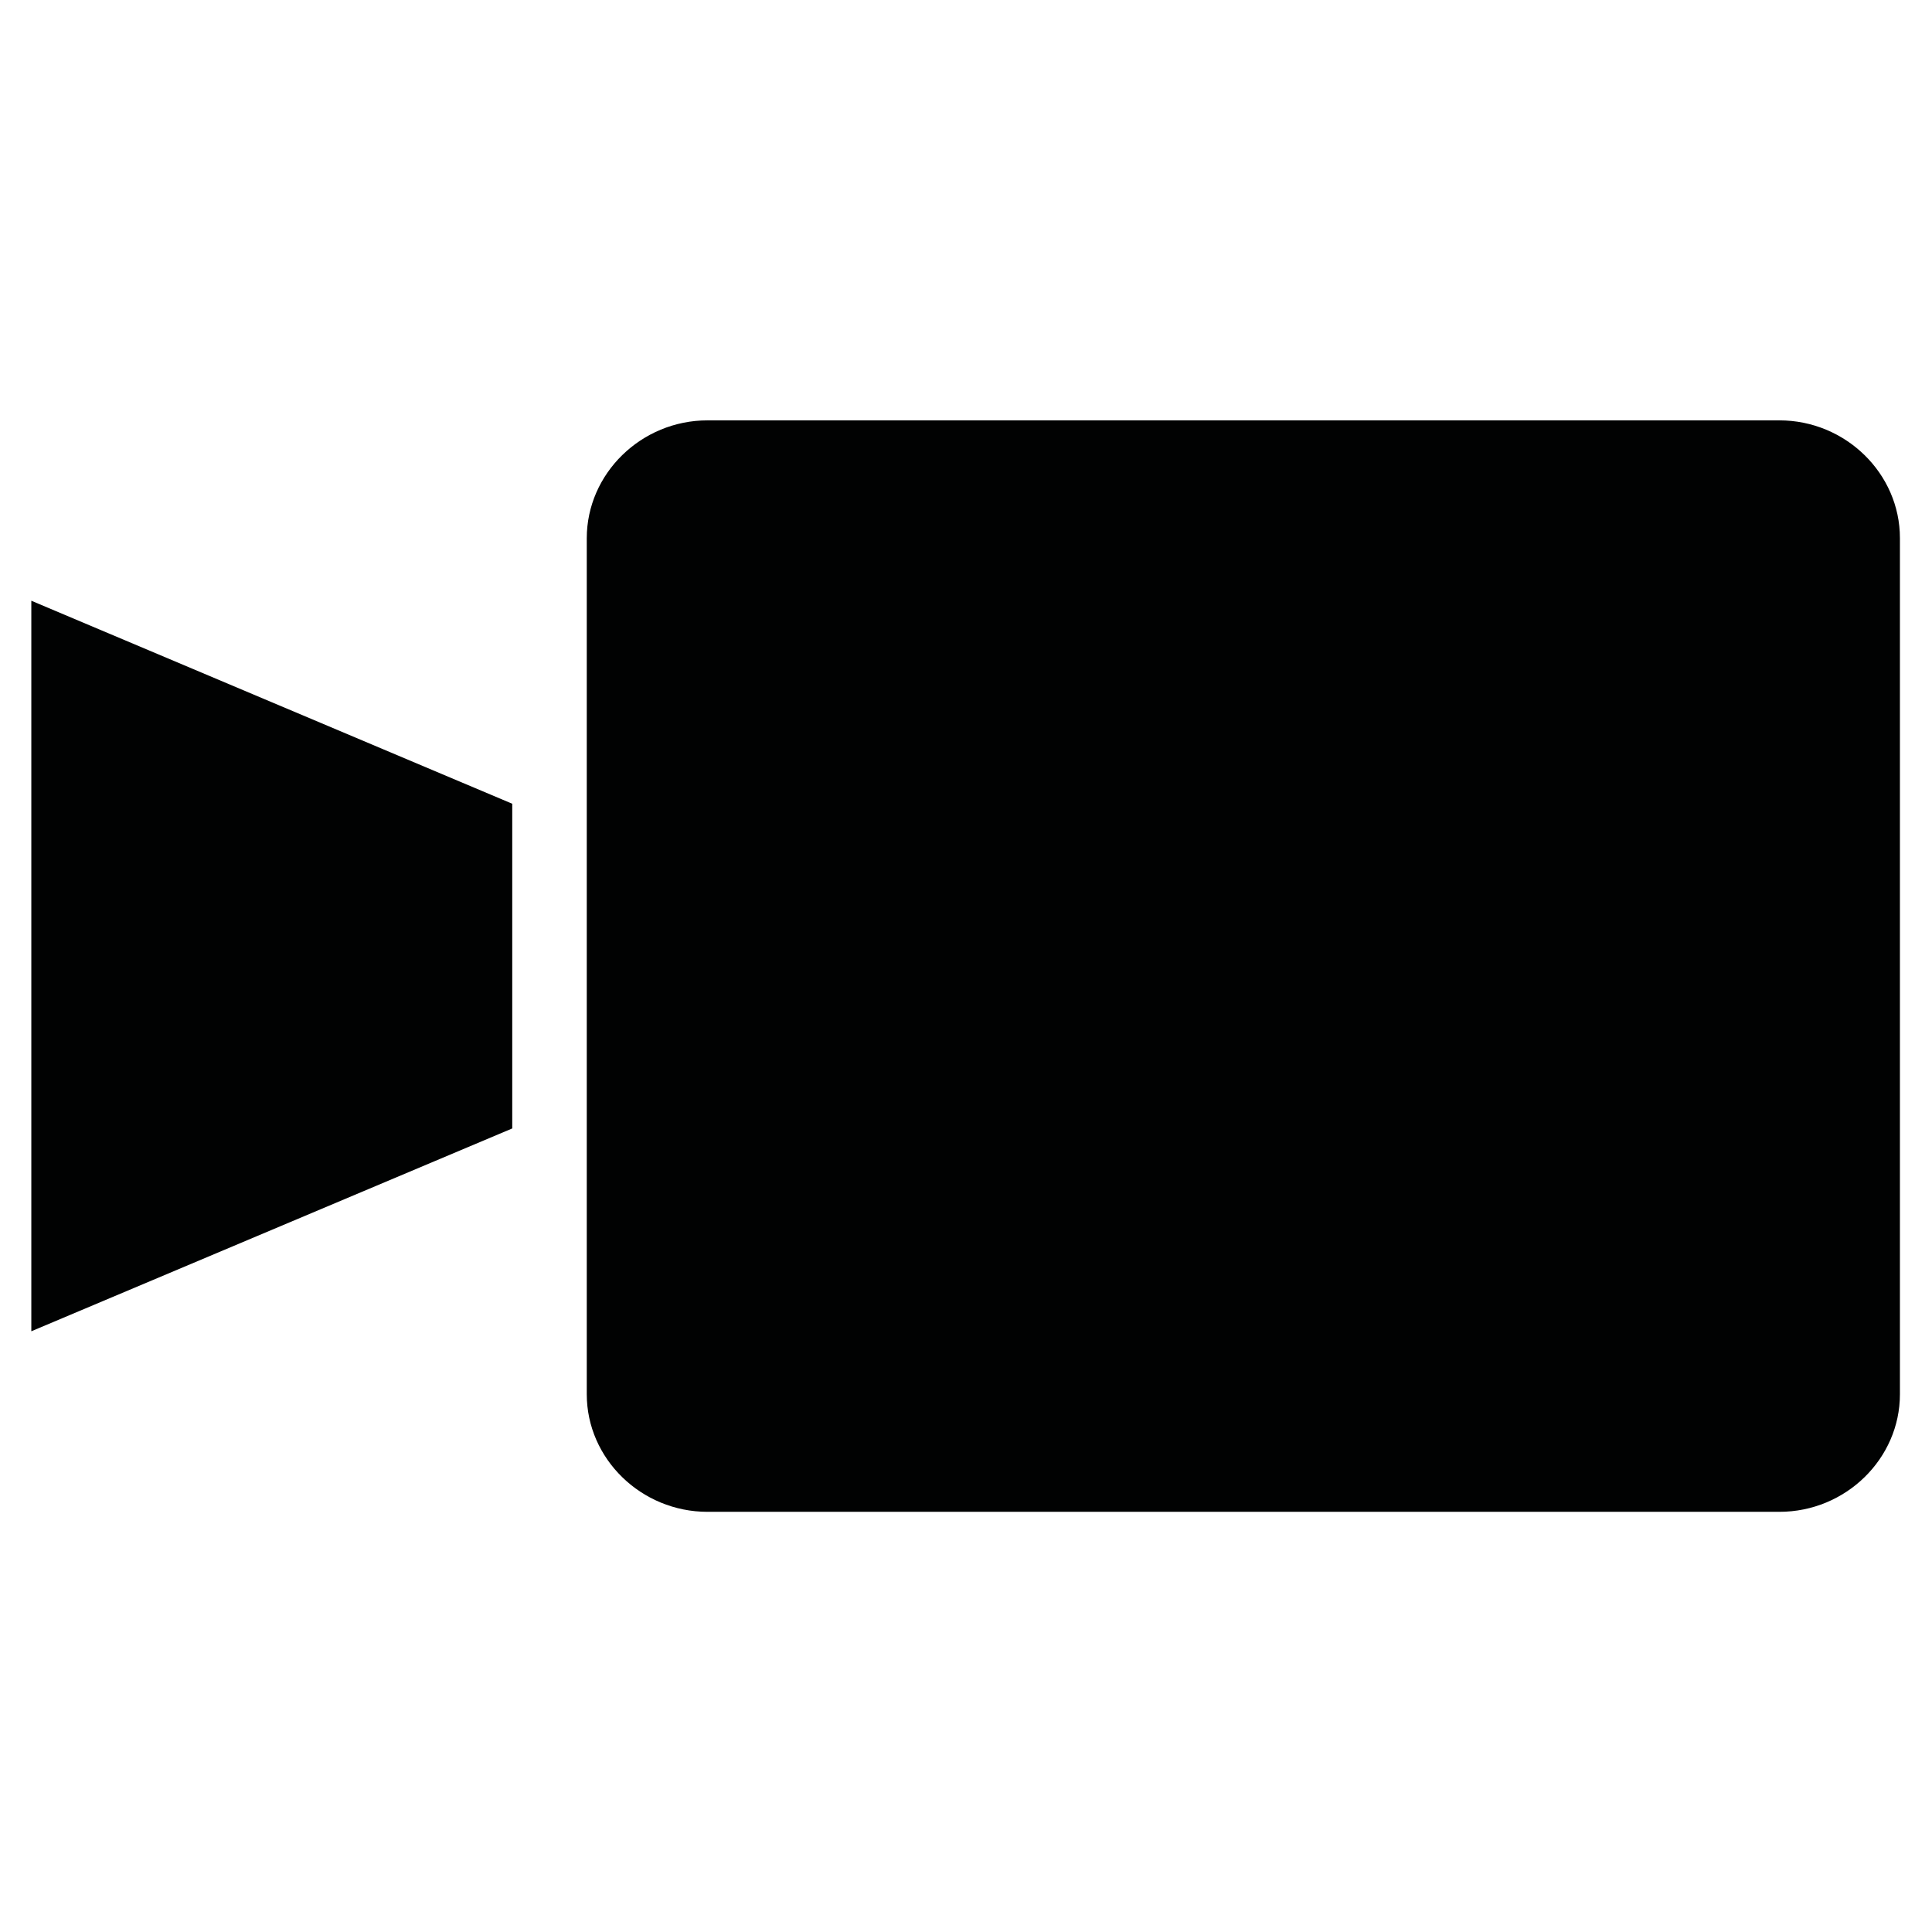
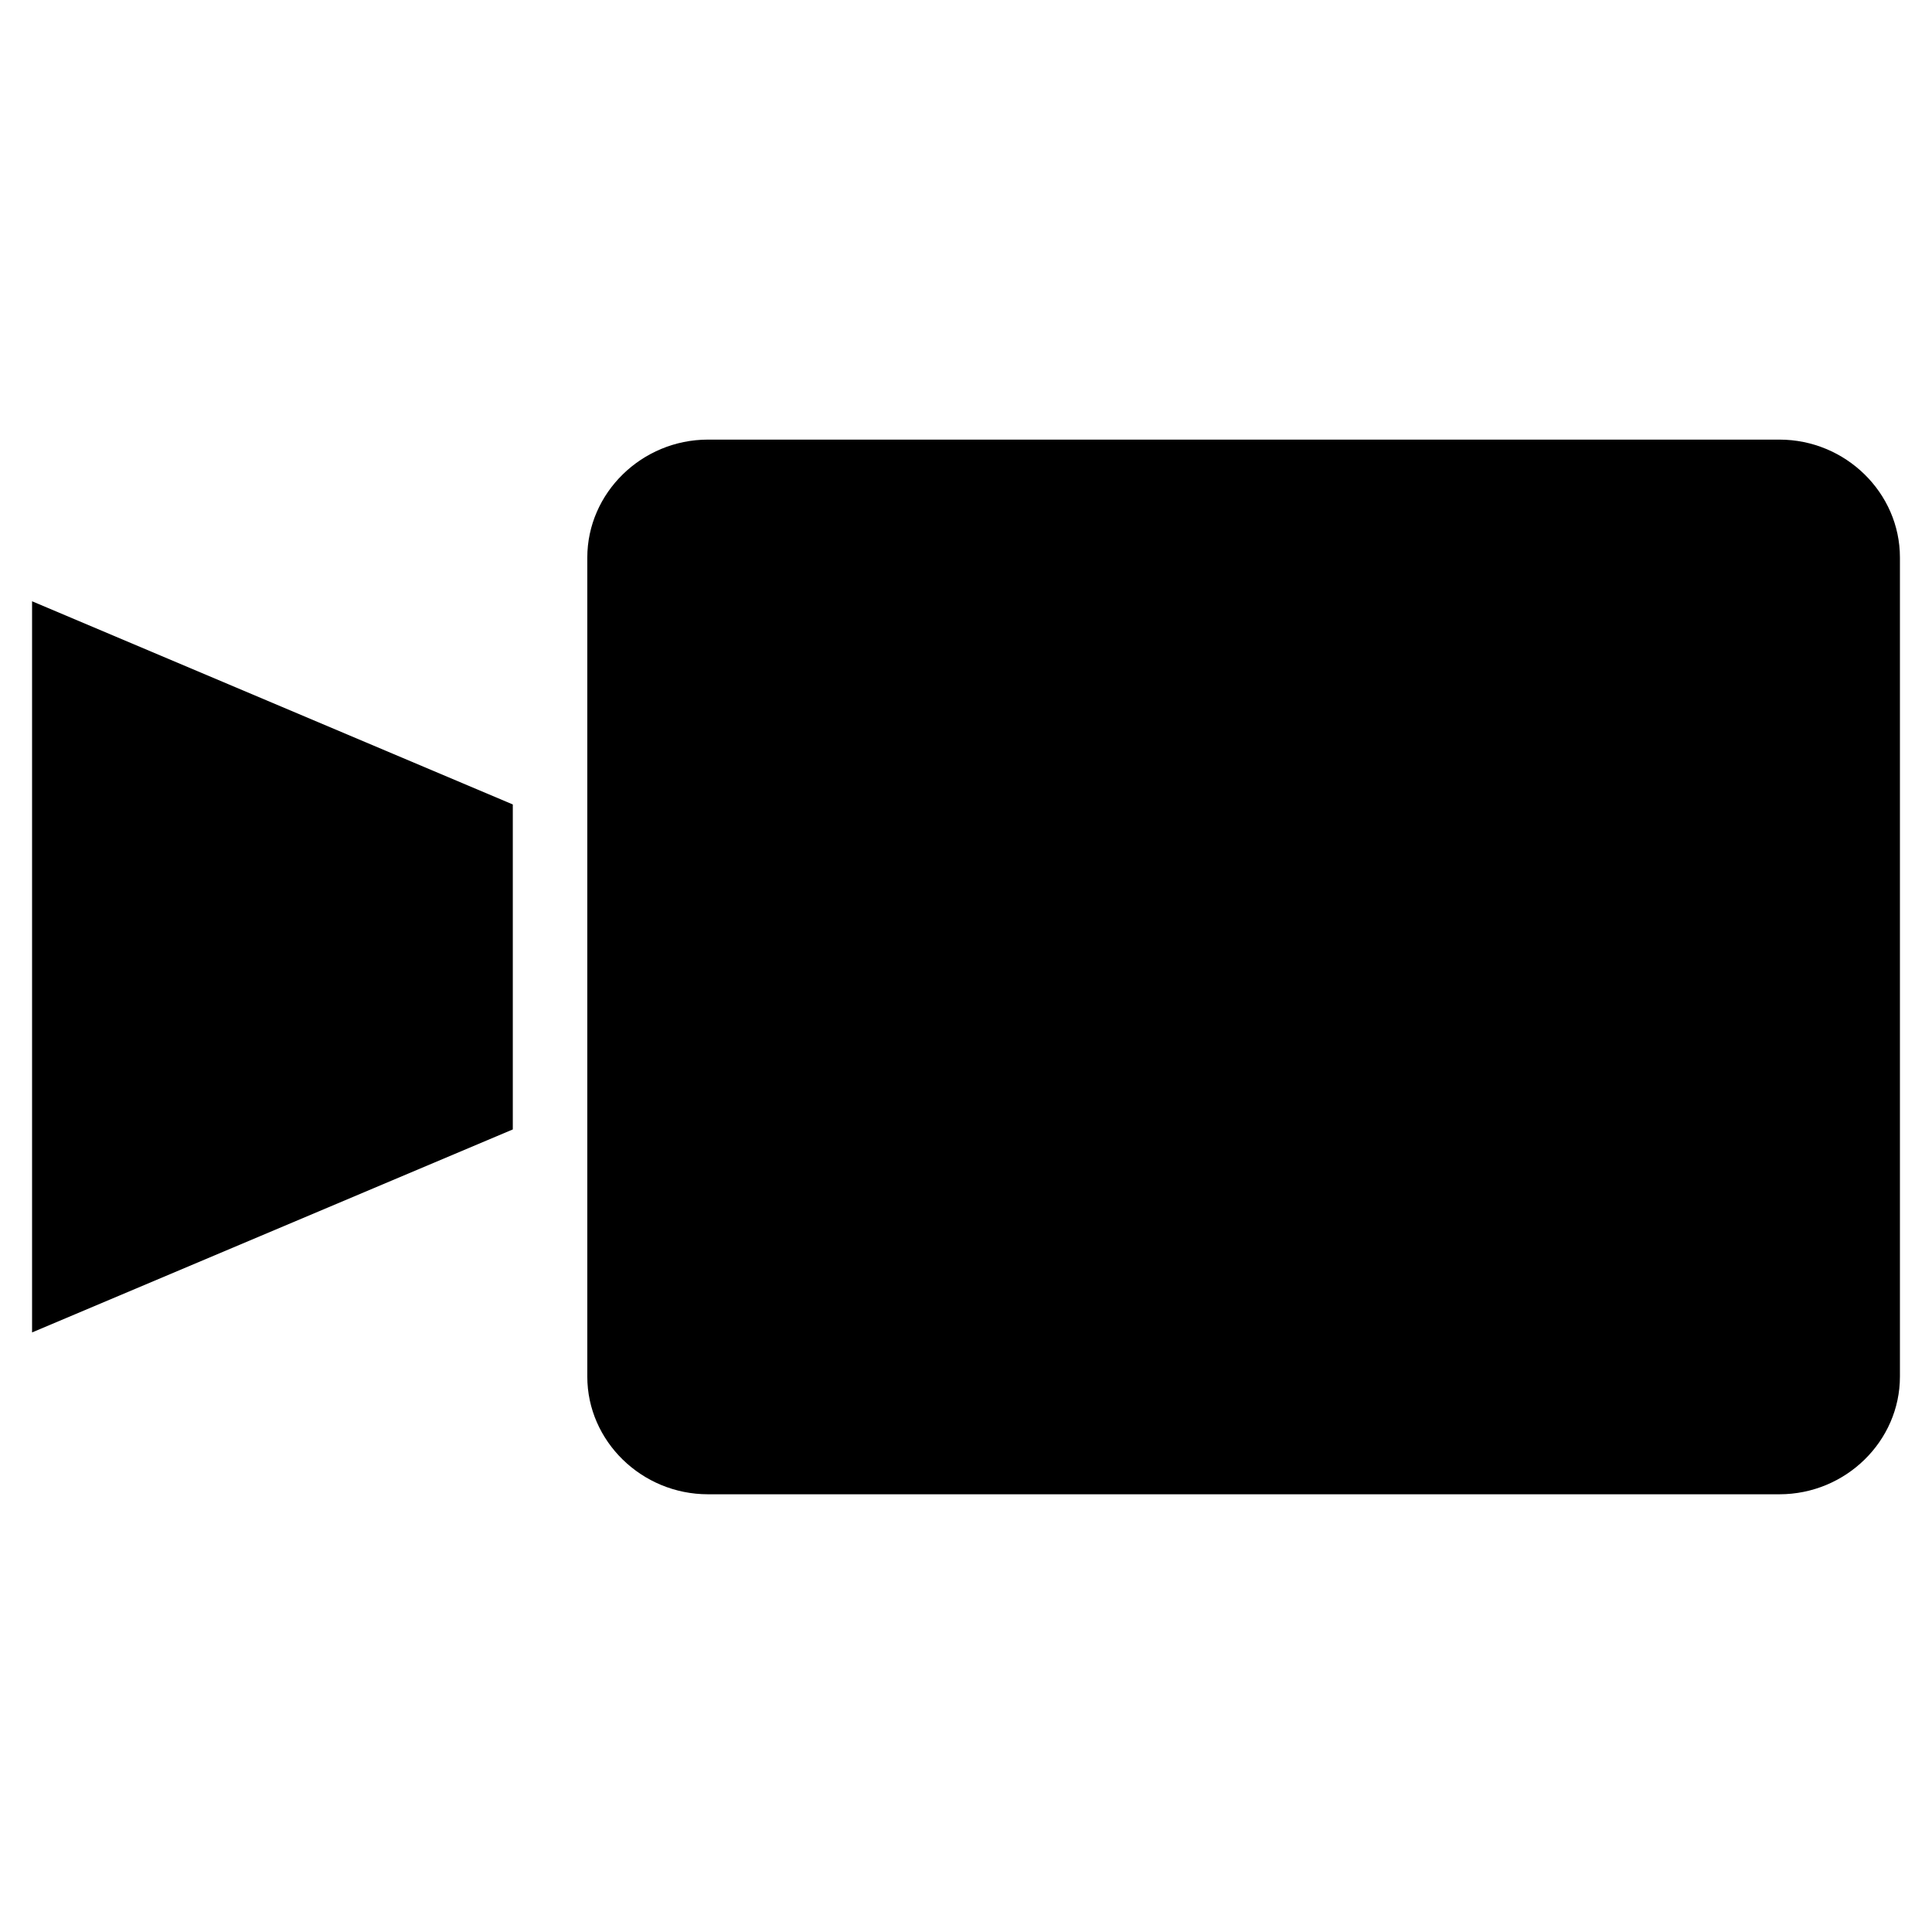
- <svg xmlns="http://www.w3.org/2000/svg" version="1.1" id="Layer_1" x="0px" y="0px" viewBox="0 0 1024 1024" style="enable-background:new 0 0 1024 1024;" xml:space="preserve">
-   <style type="text/css">
- 	.st0{fill:#010202;}
- </style>
-   <g>
-     <g>
-       <path class="st0" d="M16.6,705.6l254.9-107.5V426L16.6,318.4V705.6z M943.1,222.8H375c-35.1,0-64,28.2-64,62.5v453.7    c0,34.1,28.8,62.3,64,62.3h568.1c35.2,0,63.9-28.2,63.9-62.3V285.2C1007,251,978.2,222.8,943.1,222.8z" />
-     </g>
-   </g>
+ <svg xmlns="http://www.w3.org/2000/svg" preserveAspectRatio="xMidYMid" width="1024" height="1024" viewBox="0 0 1024 1024">
+   <defs>
+     <style>
+       .cls-1 {
+         fill: #000;
+         fill-rule: evenodd;
+       }
+     </style>
+   </defs>
+   <path d="M17.000,706.217 L271.797,598.624 L271.797,426.376 L17.000,318.683 L17.000,706.217 ZM943.126,233.001 L375.255,233.001 C340.169,233.001 311.281,261.225 311.281,295.555 L311.281,729.646 C311.281,763.775 340.069,791.999 375.255,791.999 L943.126,791.999 C978.312,791.999 1007.000,763.775 1007.000,729.646 L1007.000,295.455 C1007.000,261.225 978.212,233.001 943.126,233.001 Z" class="cls-1" />
</svg>
